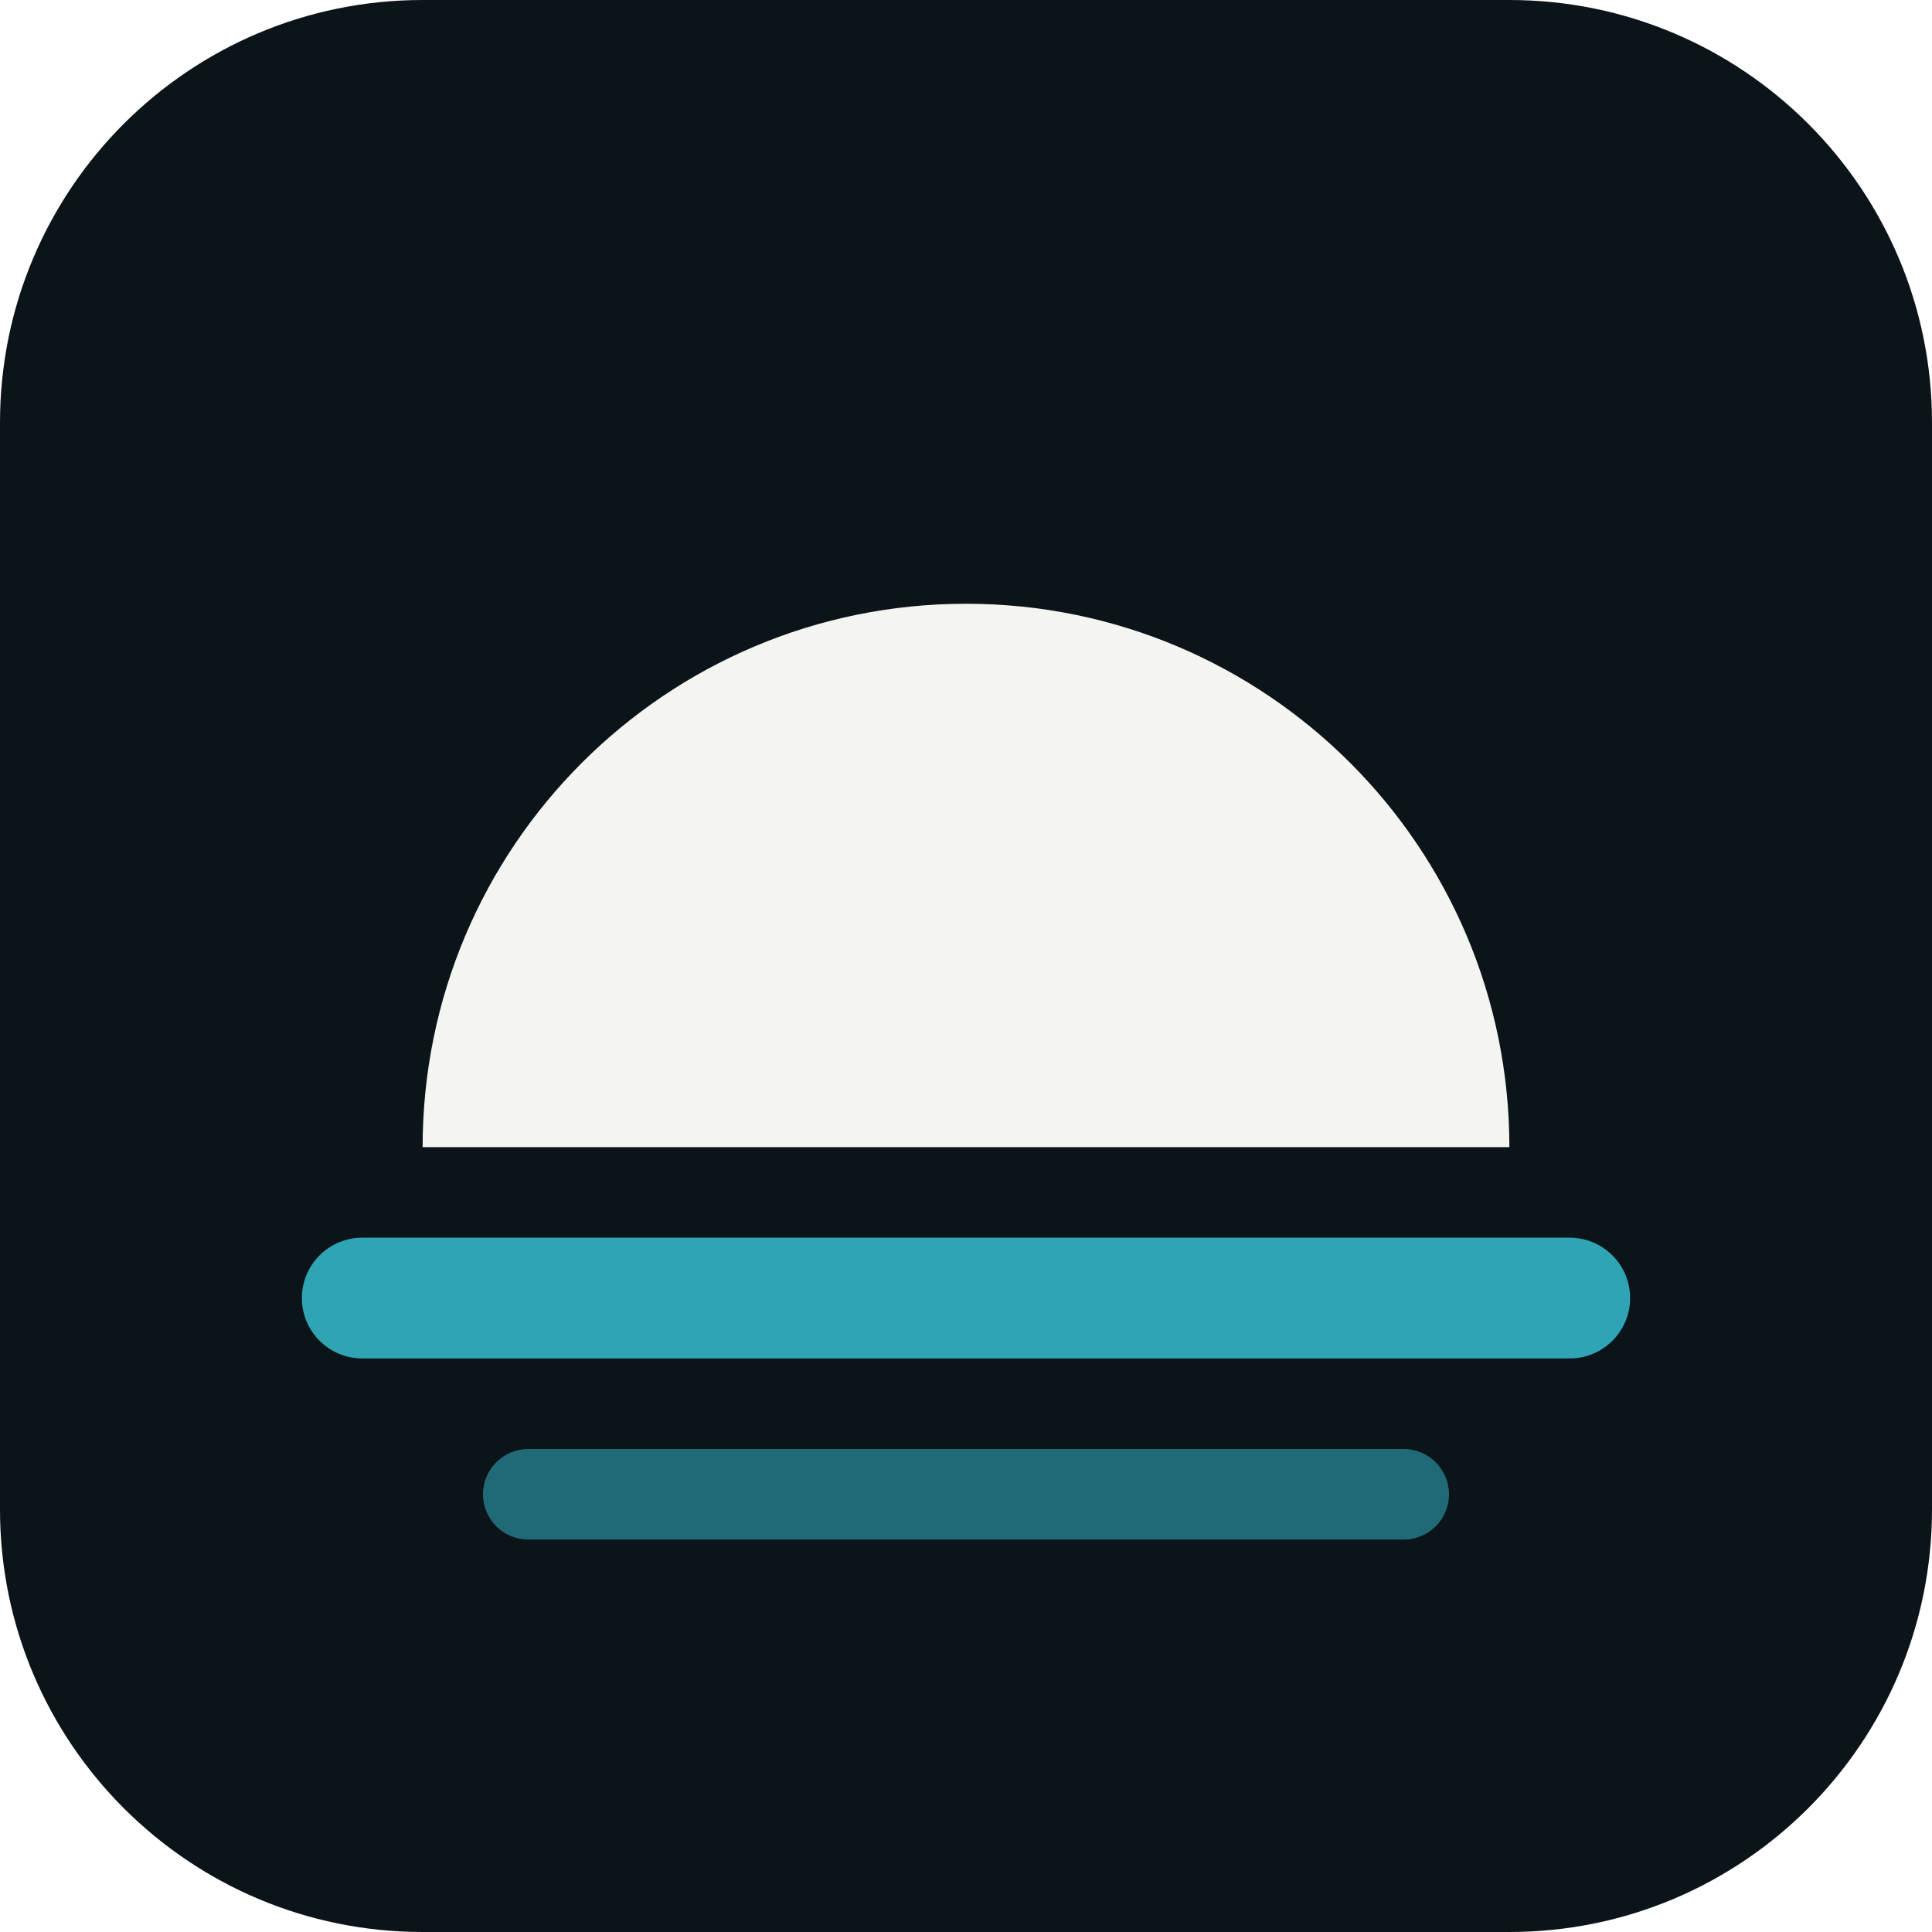
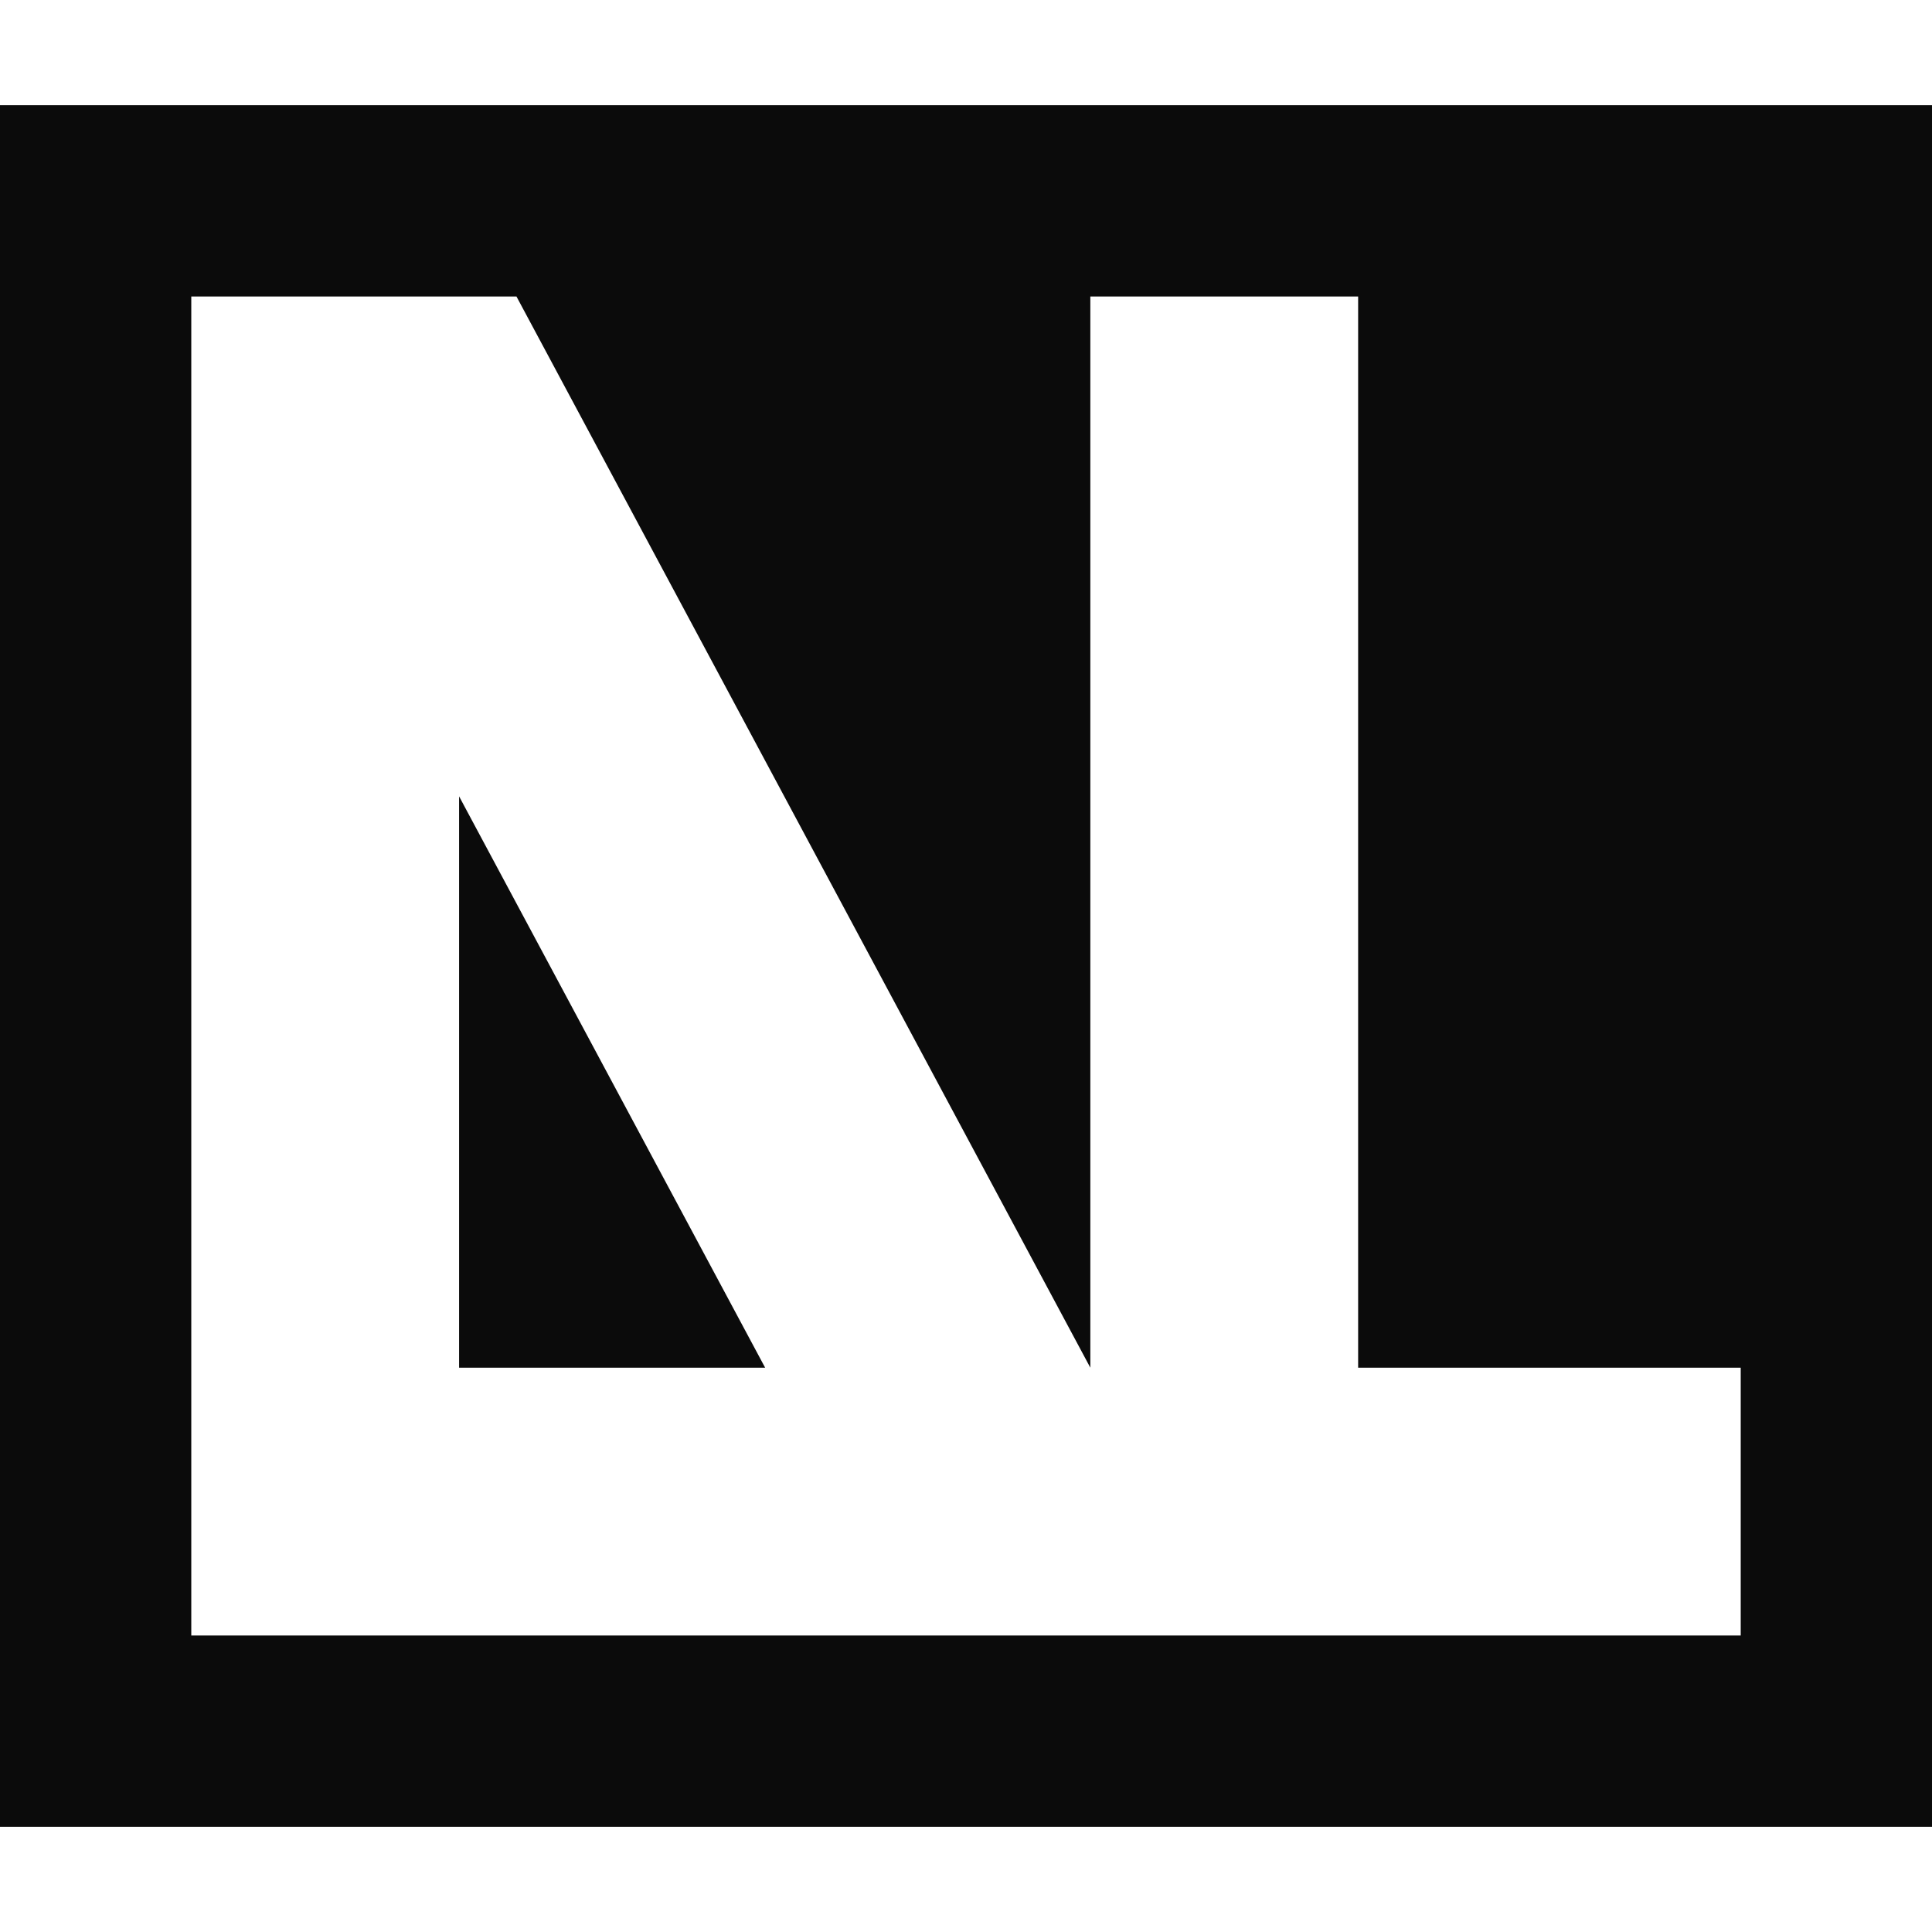
- <svg xmlns="http://www.w3.org/2000/svg" viewBox="0 0 64 64">
-   <rect width="64" height="64" rx="14" fill="#0b1418" />
-   <path d="M14 38a18 18 0 0 1 36 0z" fill="#F4F4F0" />
-   <rect x="10" y="41" width="44" height="4" rx="2" fill="#2fa4b5" />
-   <rect x="16" y="48" width="32" height="3" rx="1.5" fill="#2fa4b5" opacity=".6" />
+ <svg xmlns="http://www.w3.org/2000/svg" viewBox="0 -5.5 101 101">
+   <path fill="#0B0B0B" fill-rule="evenodd" d="M0,0 h101 v90 H0 z M10,10 H27 L57,66 V10 H71 V66 H91 V80 H10 Z M24,36.13 V66 H40 Z" />
</svg>
